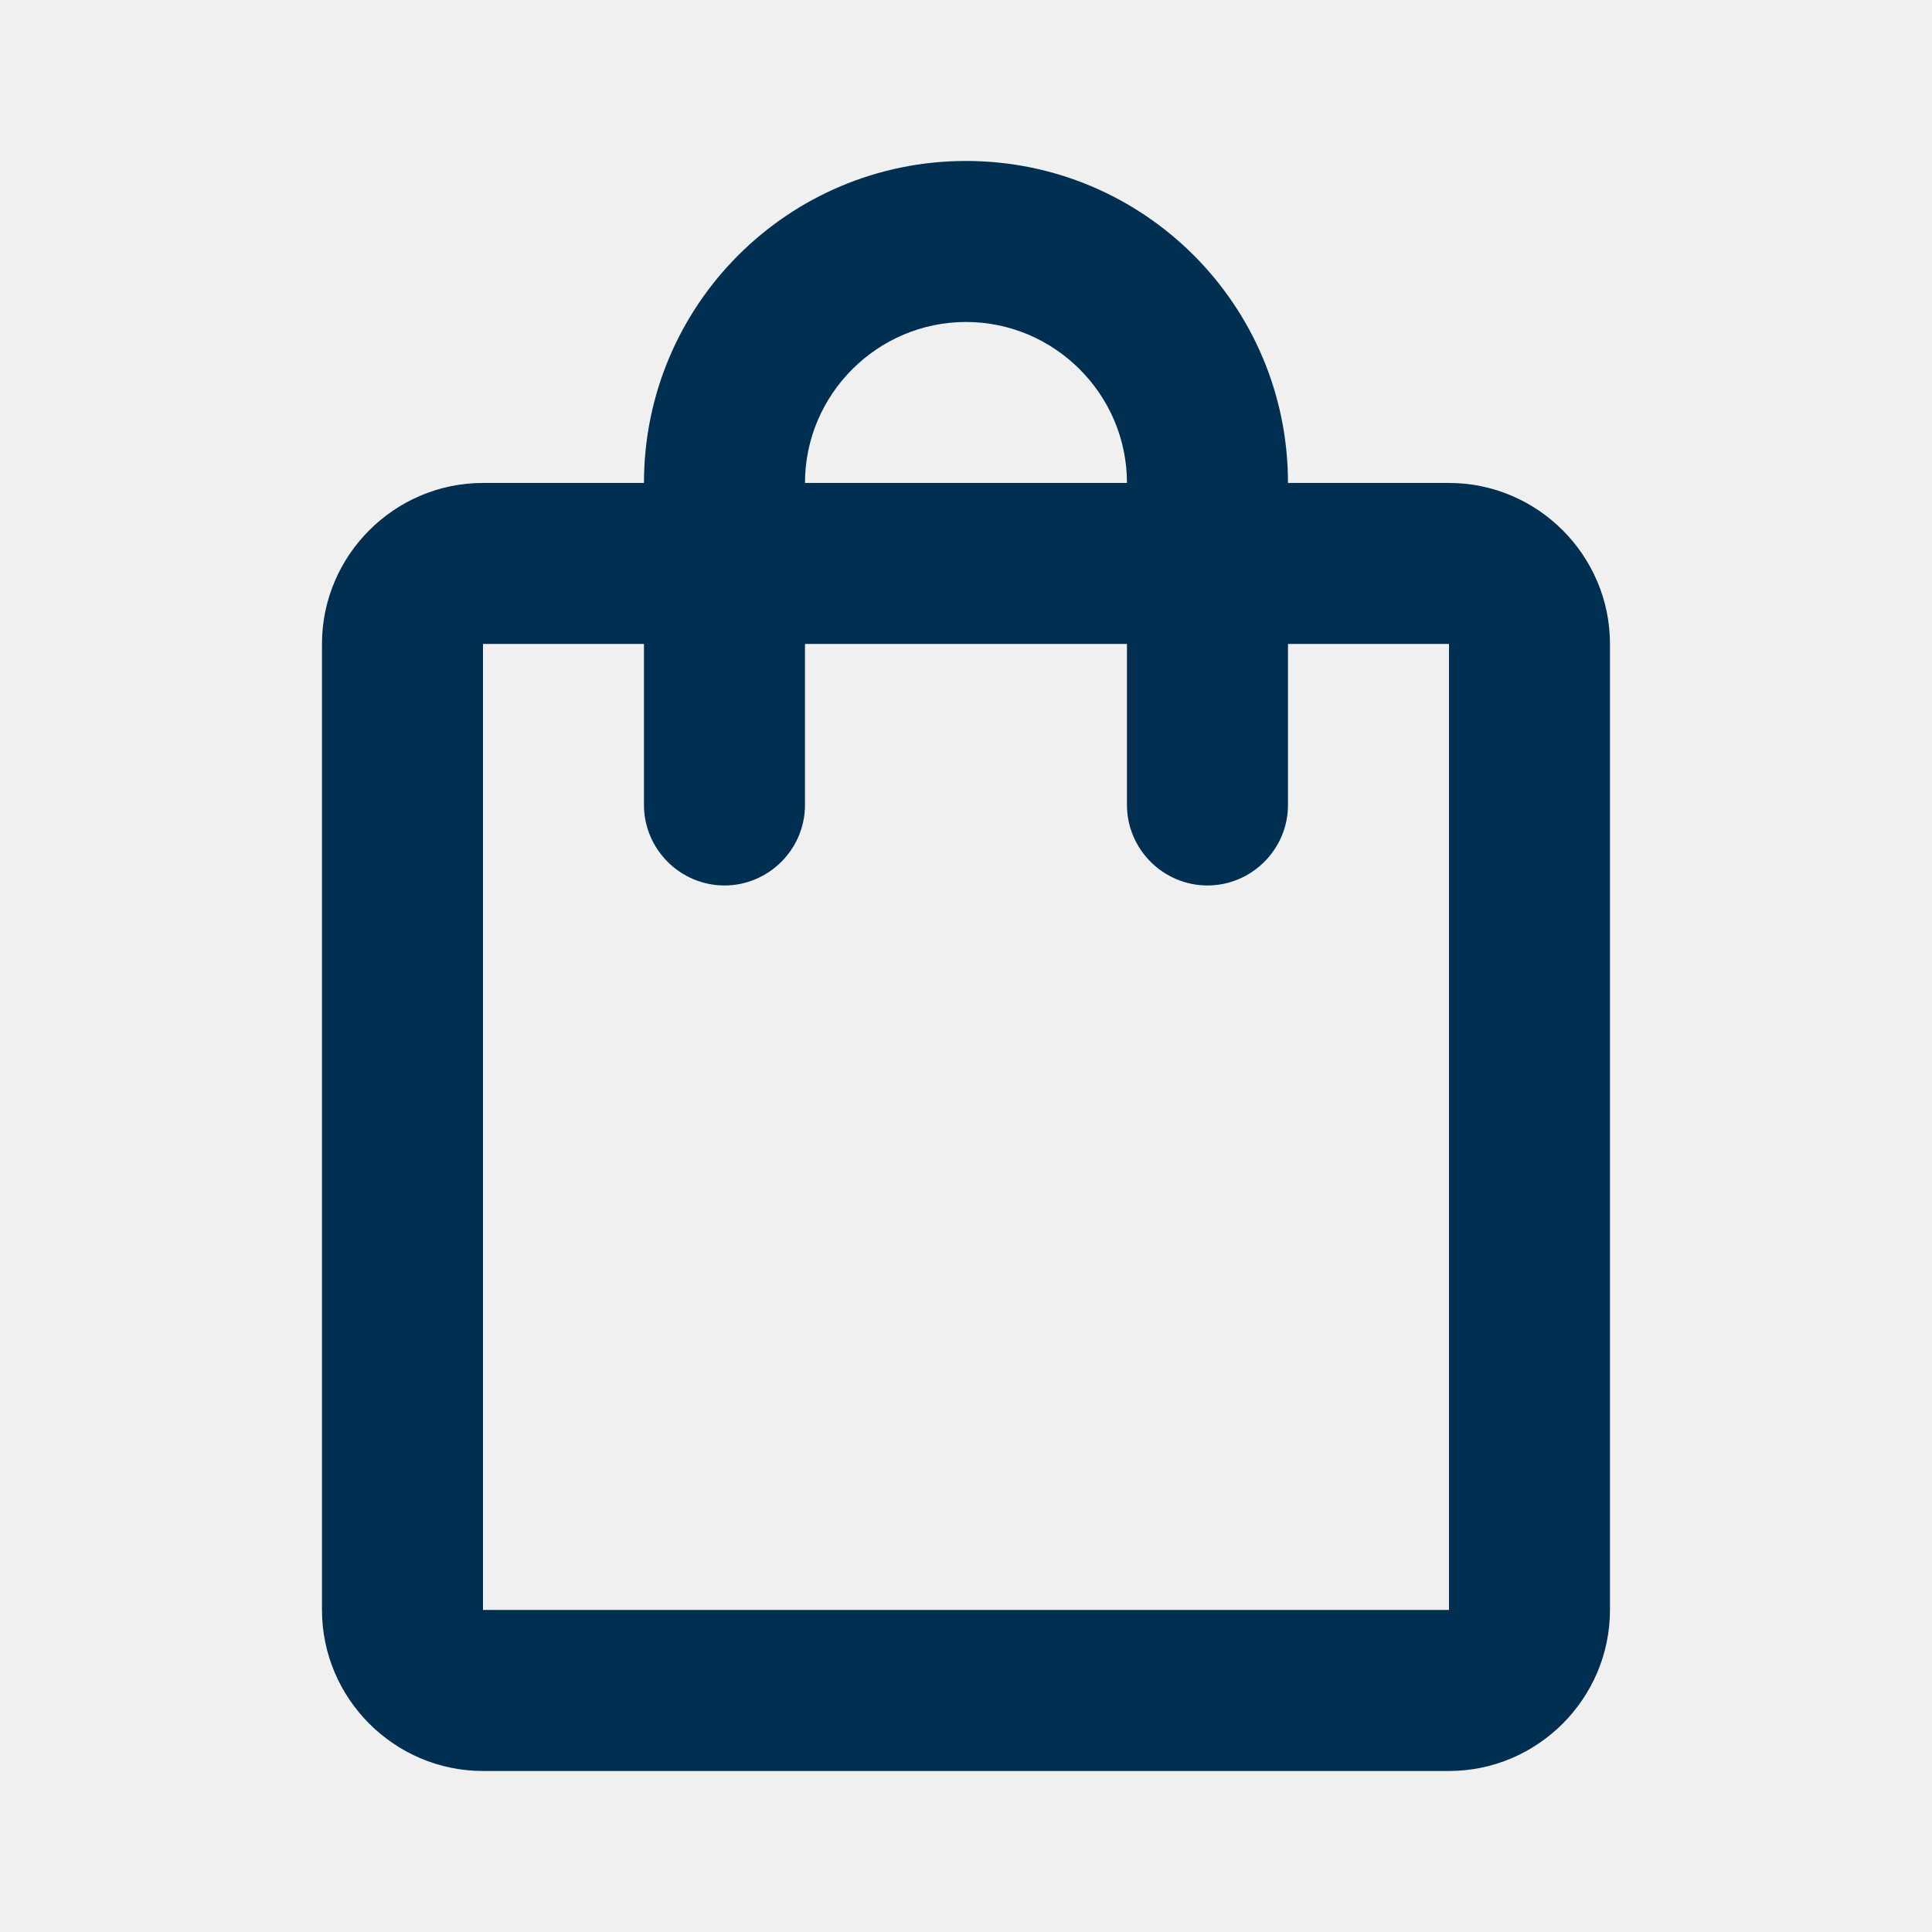
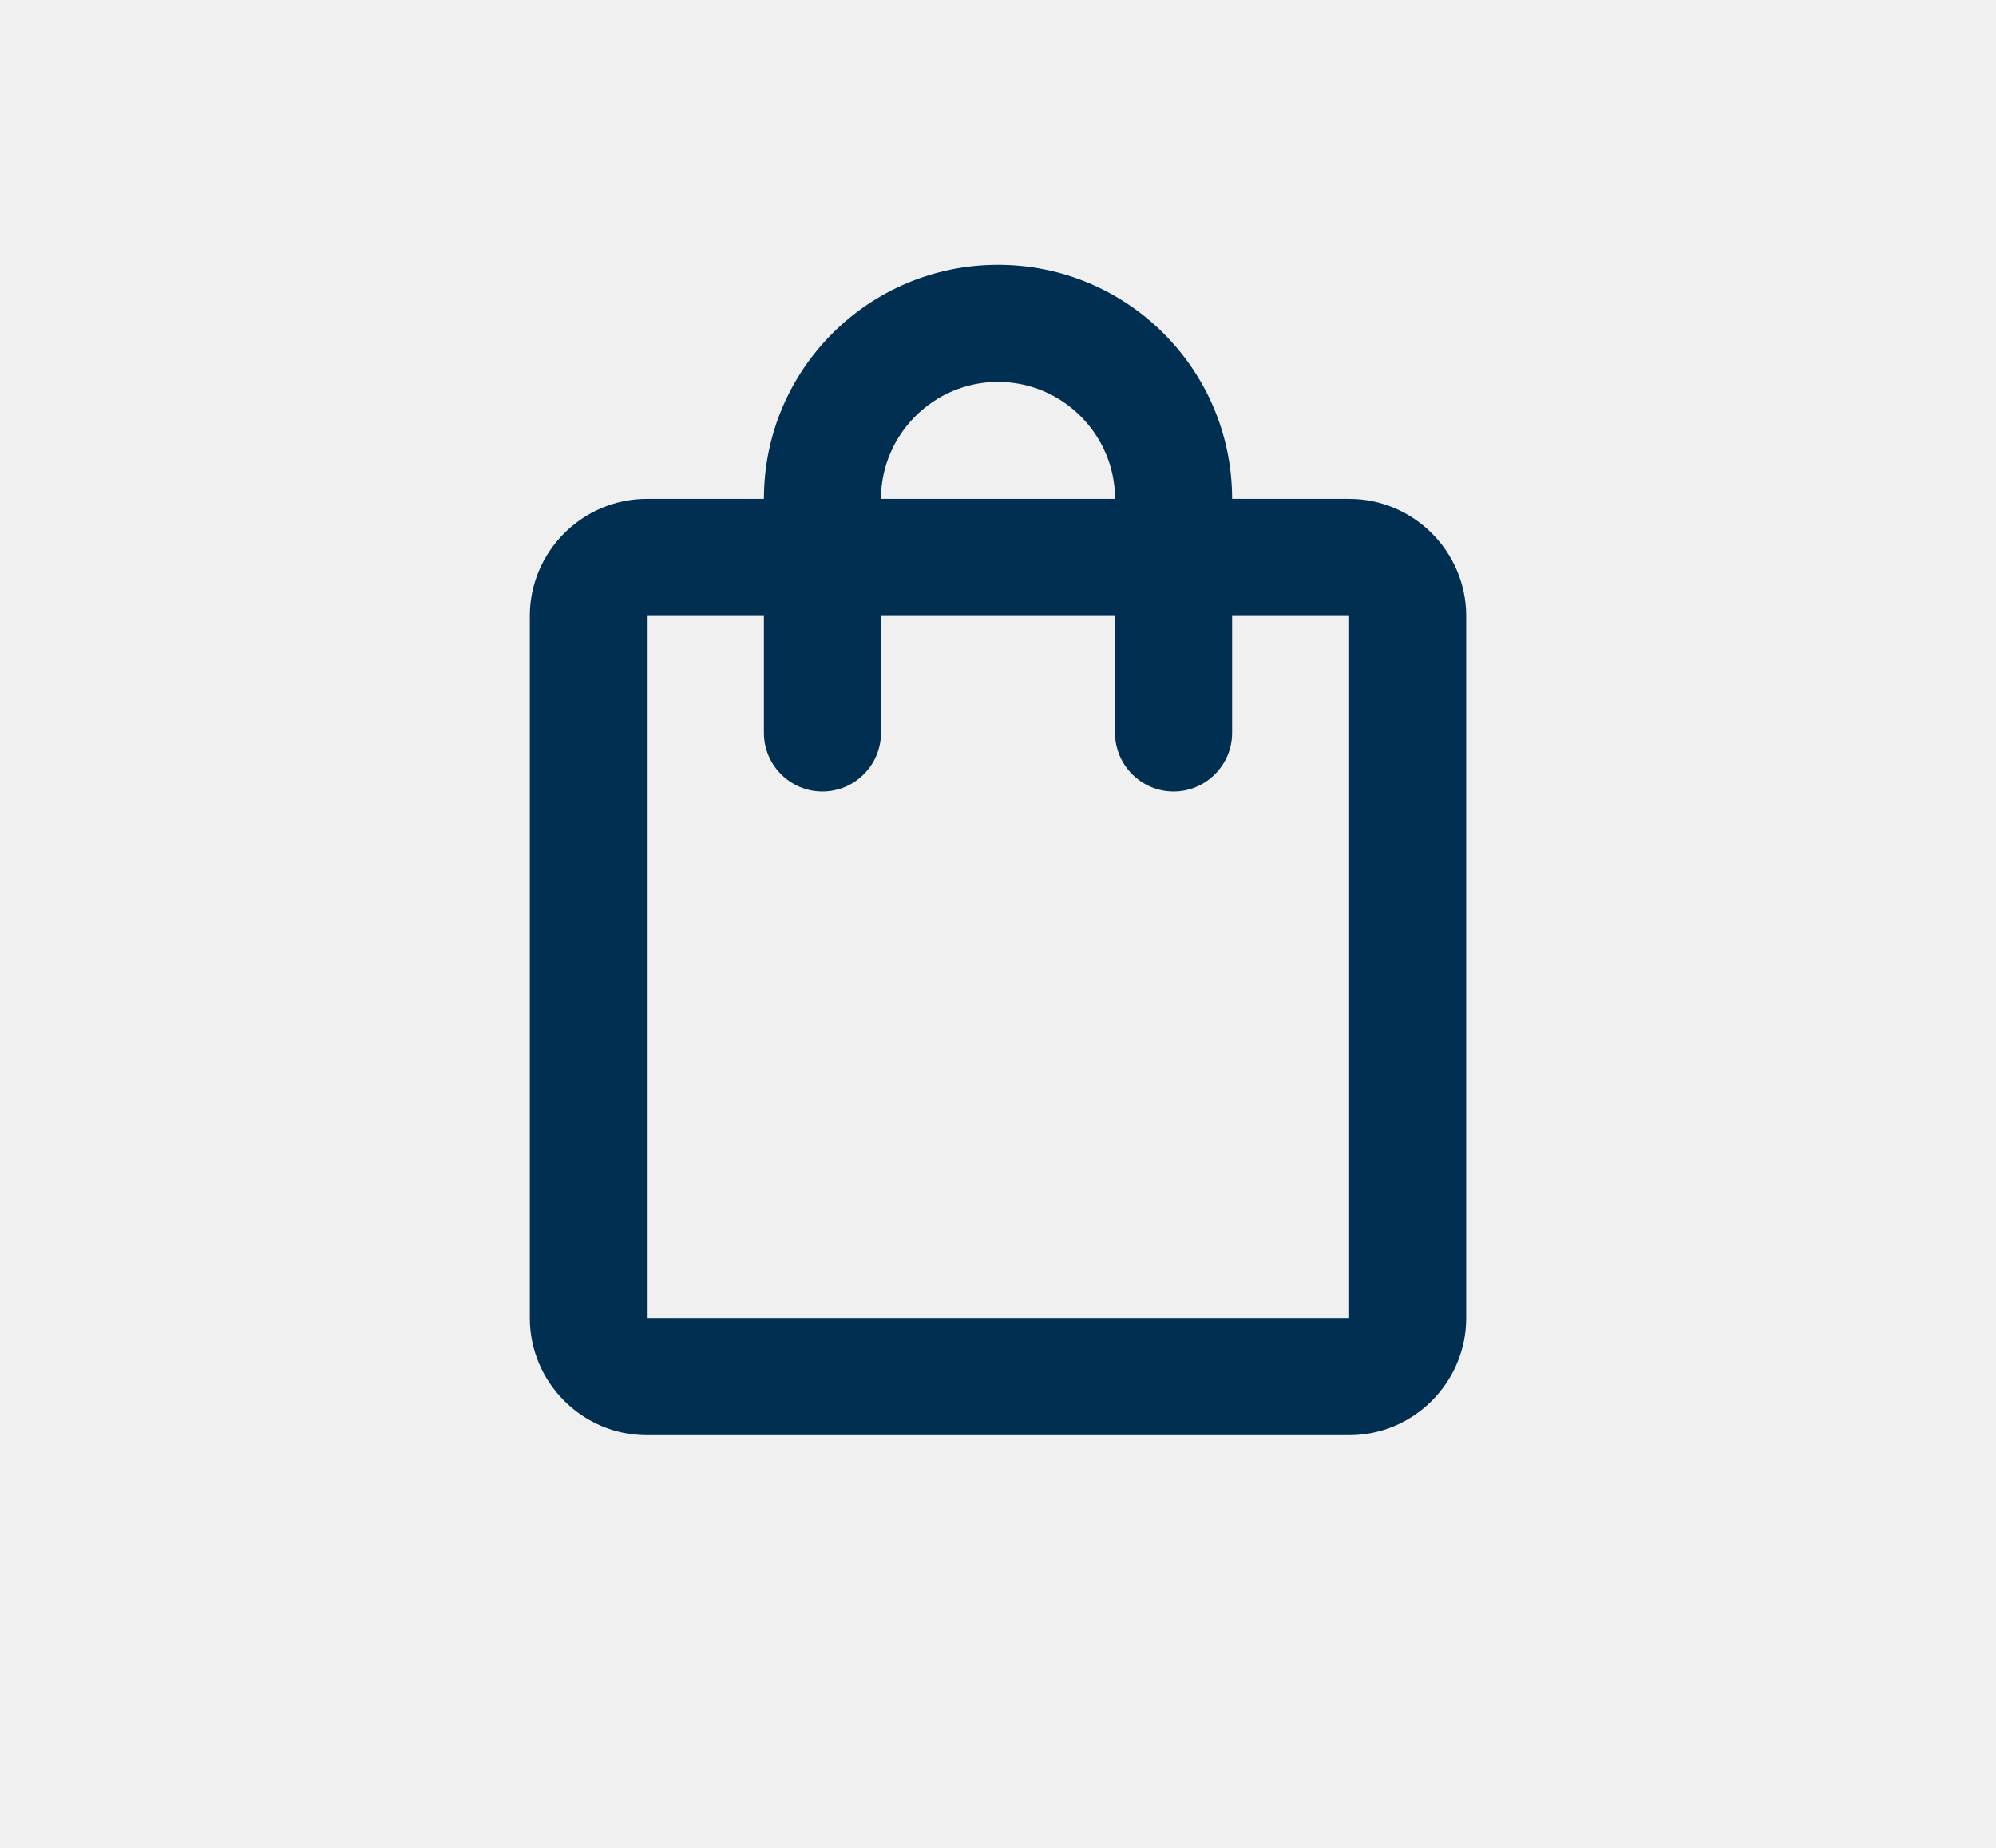
- <svg xmlns="http://www.w3.org/2000/svg" width="38" height="38" viewBox="0 0 38 38" fill="none">
-   <g clip-path="url(#clip0_261406_530)">
-     <path d="M28.5 9.499H25.333C25.333 6 22.499 3.166 19 3.166C15.501 3.166 12.666 6 12.666 9.499H9.5C7.758 9.499 6.333 10.924 6.333 12.666V31.666C6.333 33.408 7.758 34.833 9.5 34.833H28.5C30.241 34.833 31.666 33.408 31.666 31.666V12.666C31.666 10.924 30.241 9.499 28.5 9.499ZM19 6.333C20.741 6.333 22.166 7.758 22.166 9.499H15.833C15.833 7.758 17.258 6.333 19 6.333ZM28.5 31.666H9.5V12.666H12.666V15.833C12.666 16.703 13.379 17.416 14.25 17.416C15.12 17.416 15.833 16.703 15.833 15.833V12.666H22.166V15.833C22.166 16.703 22.879 17.416 23.75 17.416C24.62 17.416 25.333 16.703 25.333 15.833V12.666H28.5V31.666Z" fill="#002F52" />
+ <svg xmlns="http://www.w3.org/2000/svg" width="54" height="50" viewBox="0 0 54 50" fill="none">
+   <g clip-path="url(#clip0_261425_507)">
+     <path d="M36.5 13.499H33.334C33.334 10 30.499 7.166 27 7.166C23.501 7.166 20.667 10 20.667 13.499H17.5C15.758 13.499 14.334 14.924 14.334 16.666V35.666C14.334 37.408 15.758 38.833 17.5 38.833H36.5C38.242 38.833 39.667 37.408 39.667 35.666V16.666C39.667 14.924 38.242 13.499 36.5 13.499ZM27 10.333C28.742 10.333 30.167 11.758 30.167 13.499H23.834C23.834 11.758 25.259 10.333 27 10.333ZM36.5 35.666H17.5V16.666H20.667V19.833C20.667 20.703 21.379 21.416 22.25 21.416C23.121 21.416 23.834 20.703 23.834 19.833V16.666H30.167V19.833C30.167 20.703 30.879 21.416 31.75 21.416C32.621 21.416 33.334 20.703 33.334 19.833V16.666H36.5V35.666Z" fill="#002F52" />
  </g>
  <defs>
-     <clipPath id="clip0_261406_530">
-       <rect width="38" height="38" fill="white" />
+     <clipPath id="clip0_261425_507">
+       <rect width="38" height="38" fill="white" transform="translate(8 4)" />
    </clipPath>
  </defs>
</svg>
